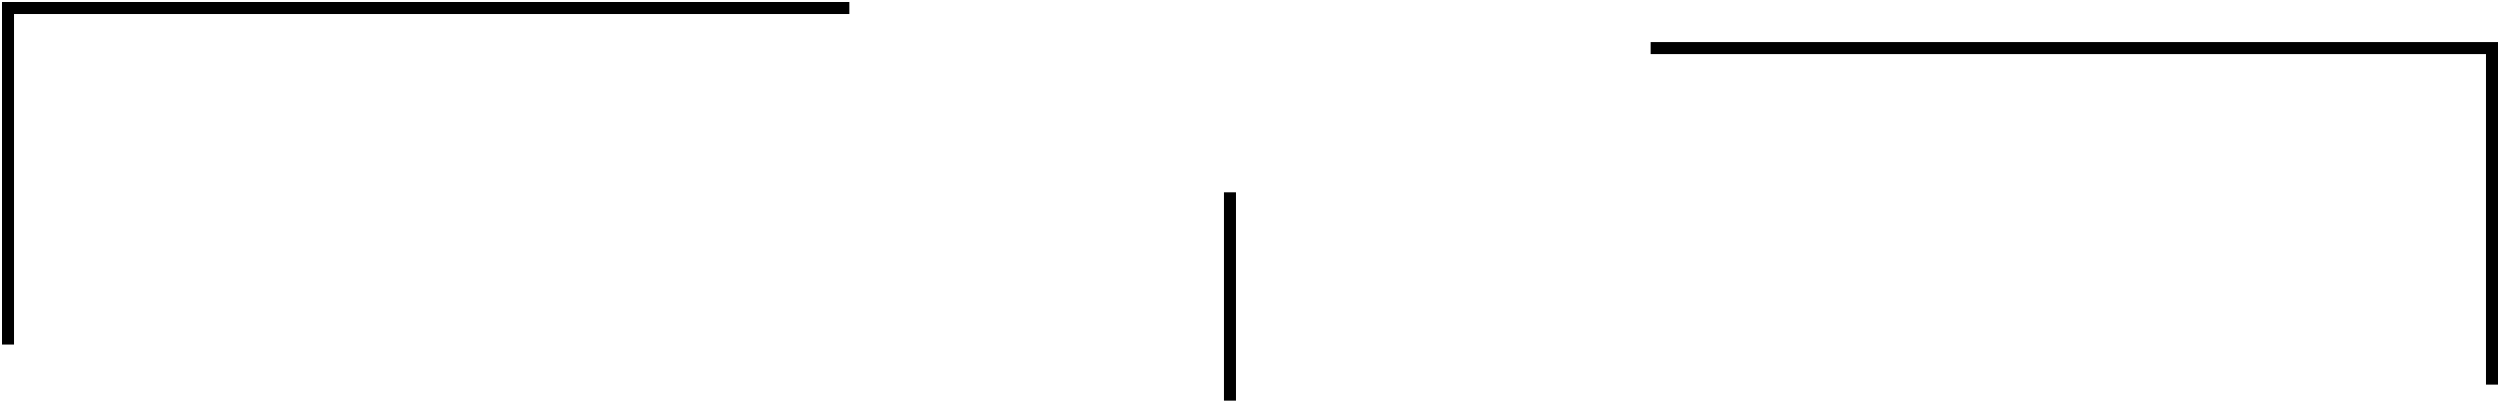
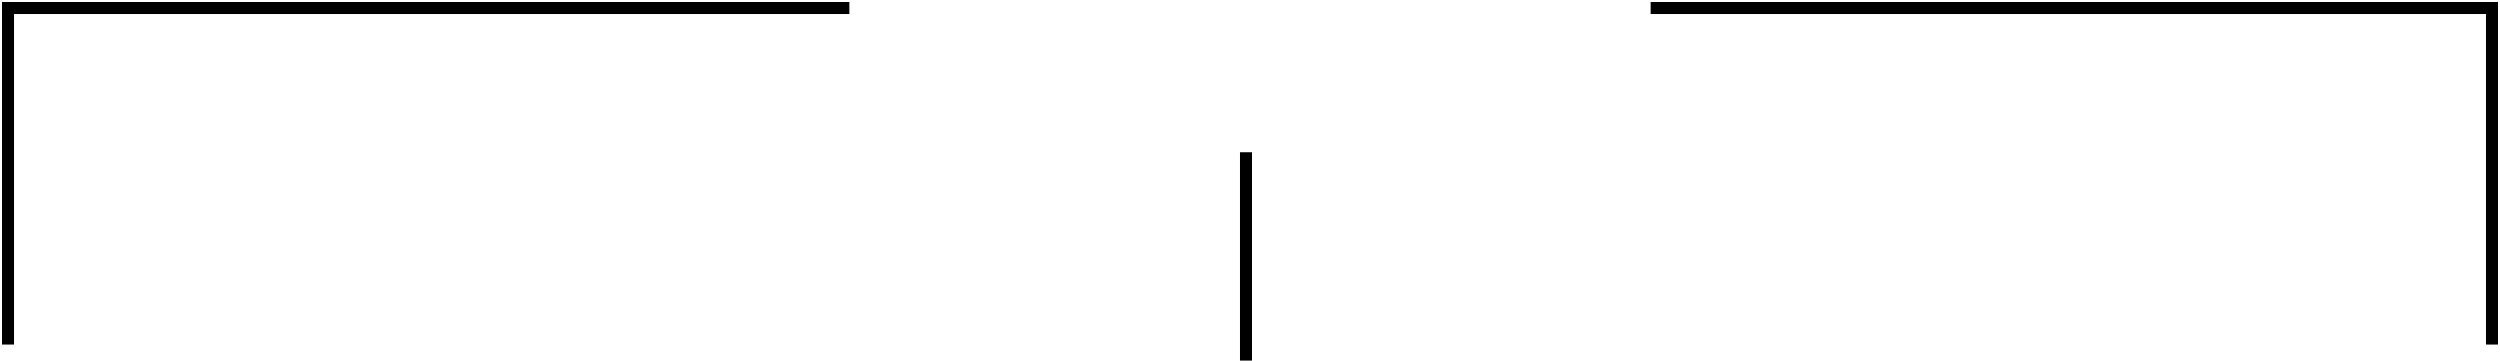
- <svg xmlns="http://www.w3.org/2000/svg" width="624" height="100" viewBox="0 0 624 100" fill="none">
+ <svg xmlns="http://www.w3.org/2000/svg" width="624" height="90" viewBox="0 0 624 90" fill="none">
  <path d="M212 2H2V86" stroke="black" stroke-width="3" />
-   <path d="M412 12H622V96" stroke="black" stroke-width="3" />
-   <path d="M307 48L307 100" stroke="black" stroke-width="3" />
+   <path d="M412 2H622V86" stroke="black" stroke-width="3" />
+   <path d="M311 38L311 90" stroke="black" stroke-width="3" />
</svg>
